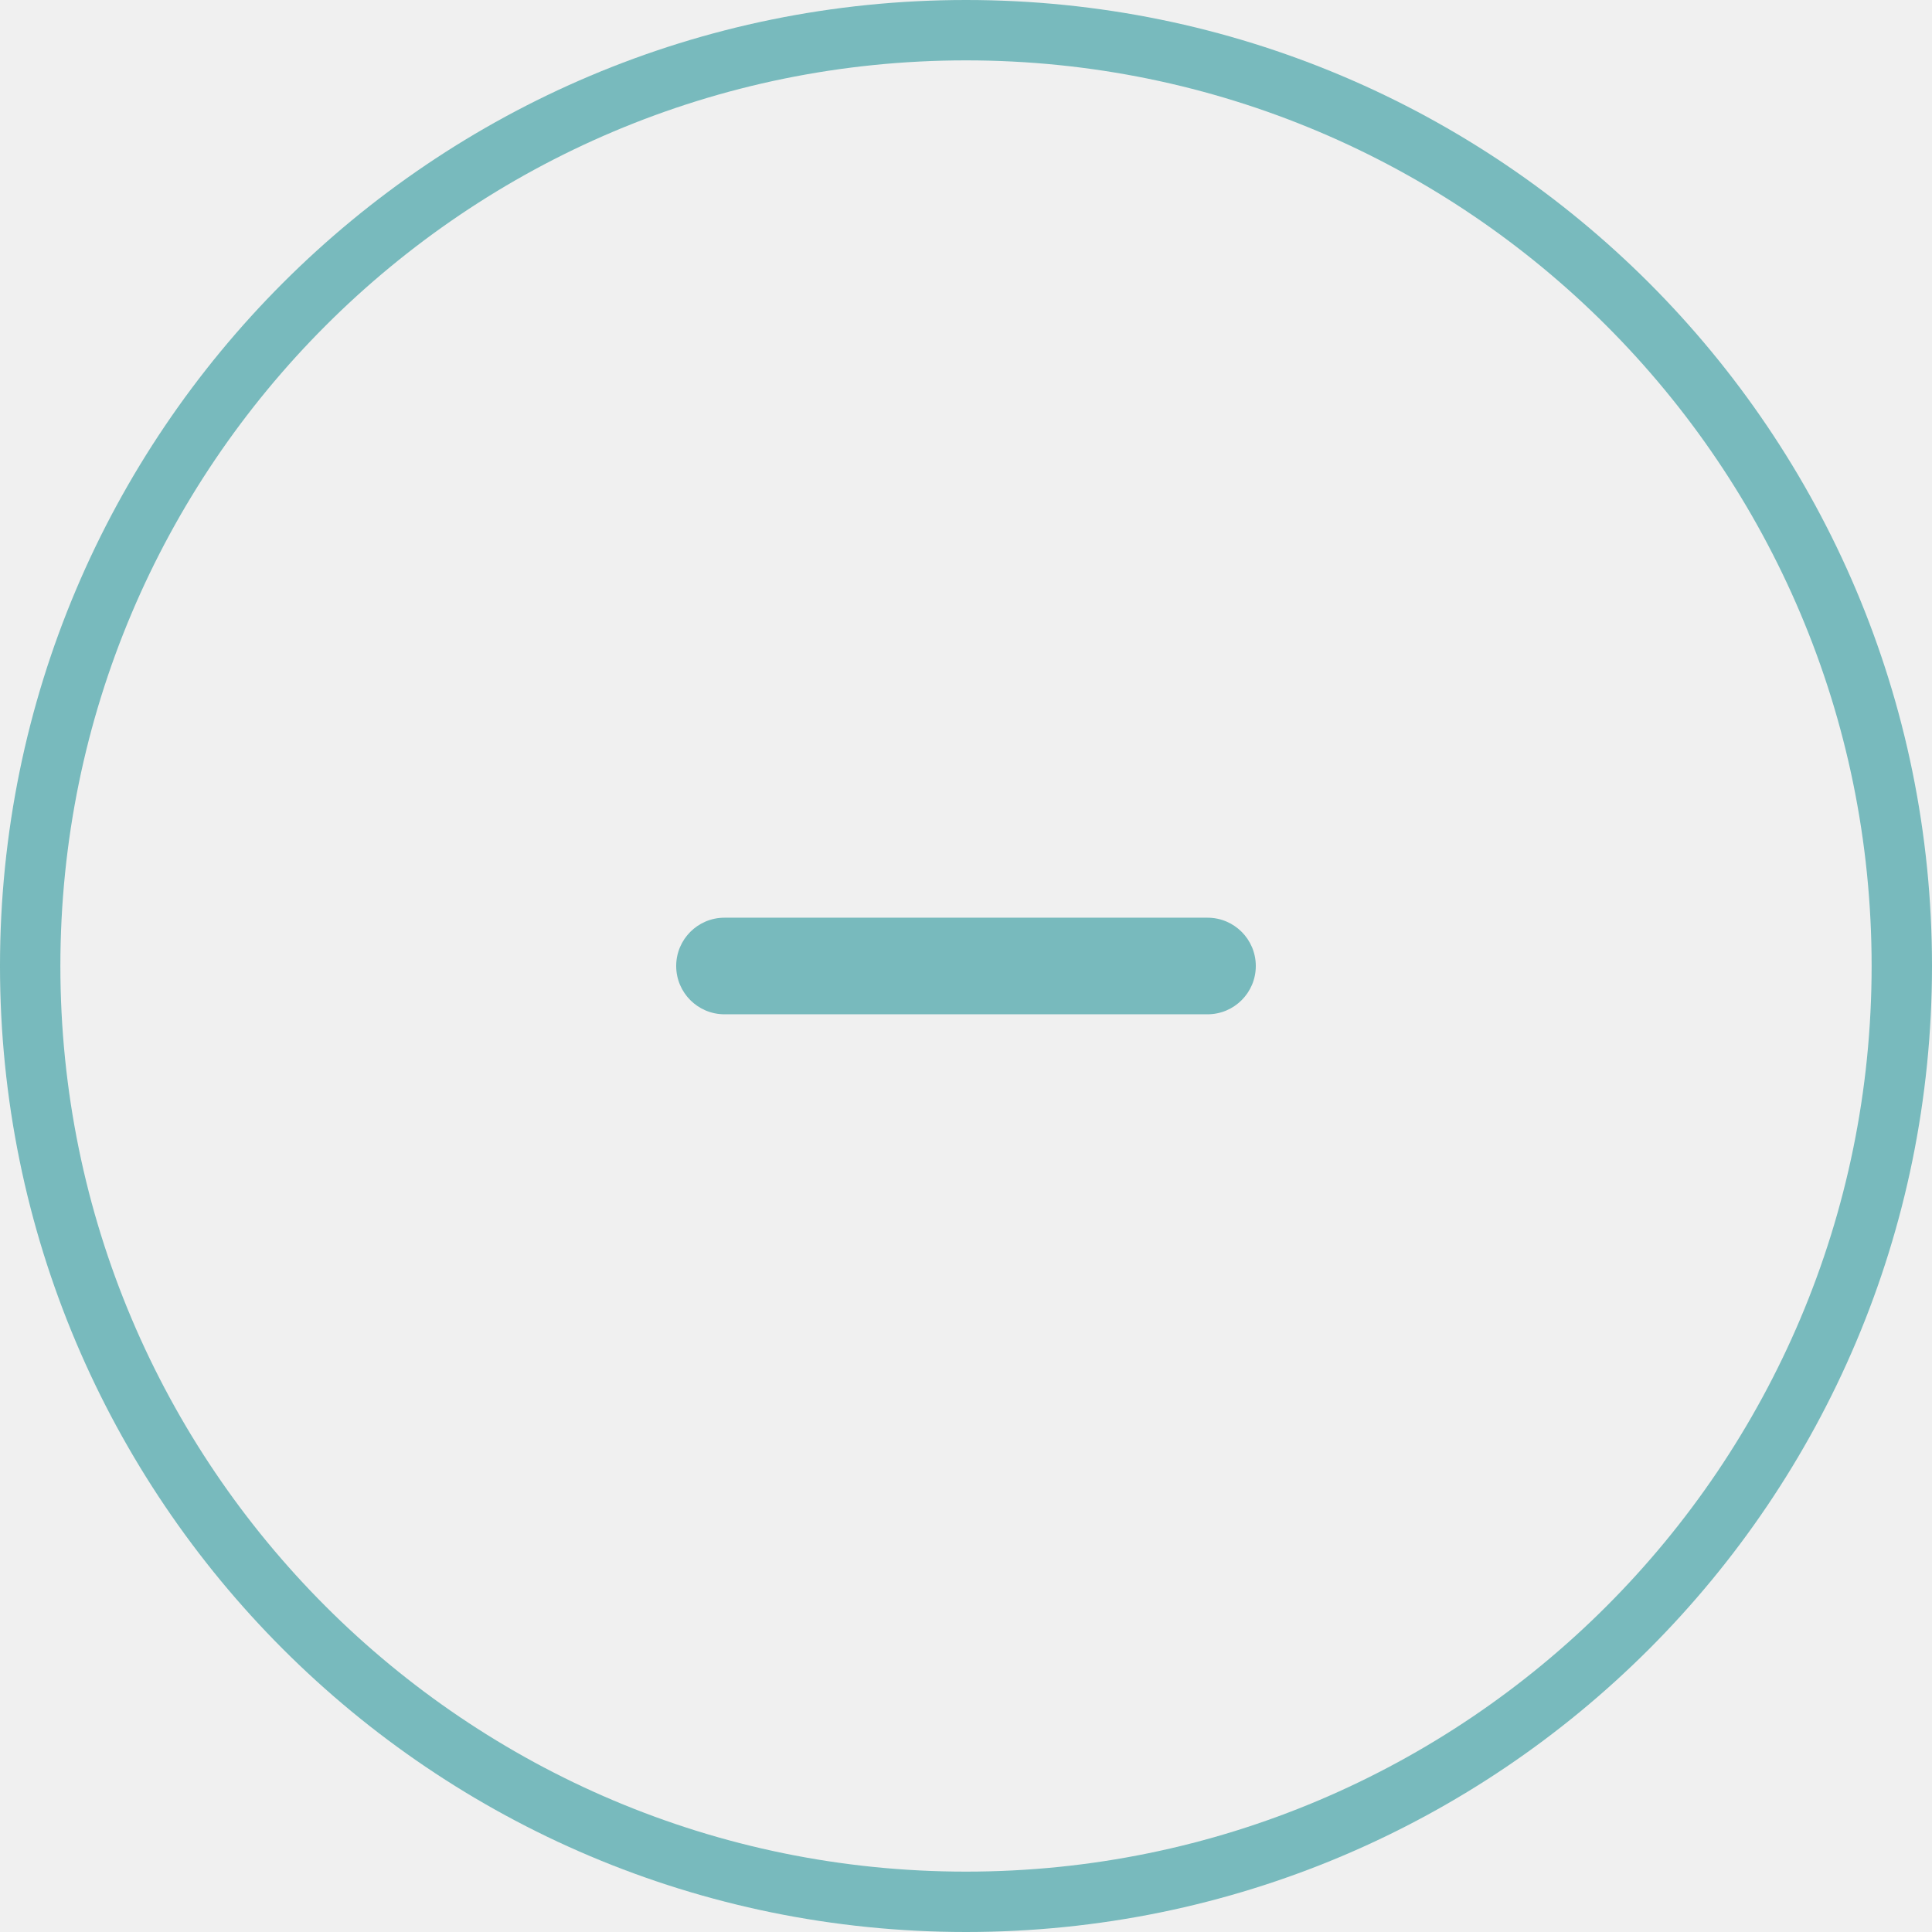
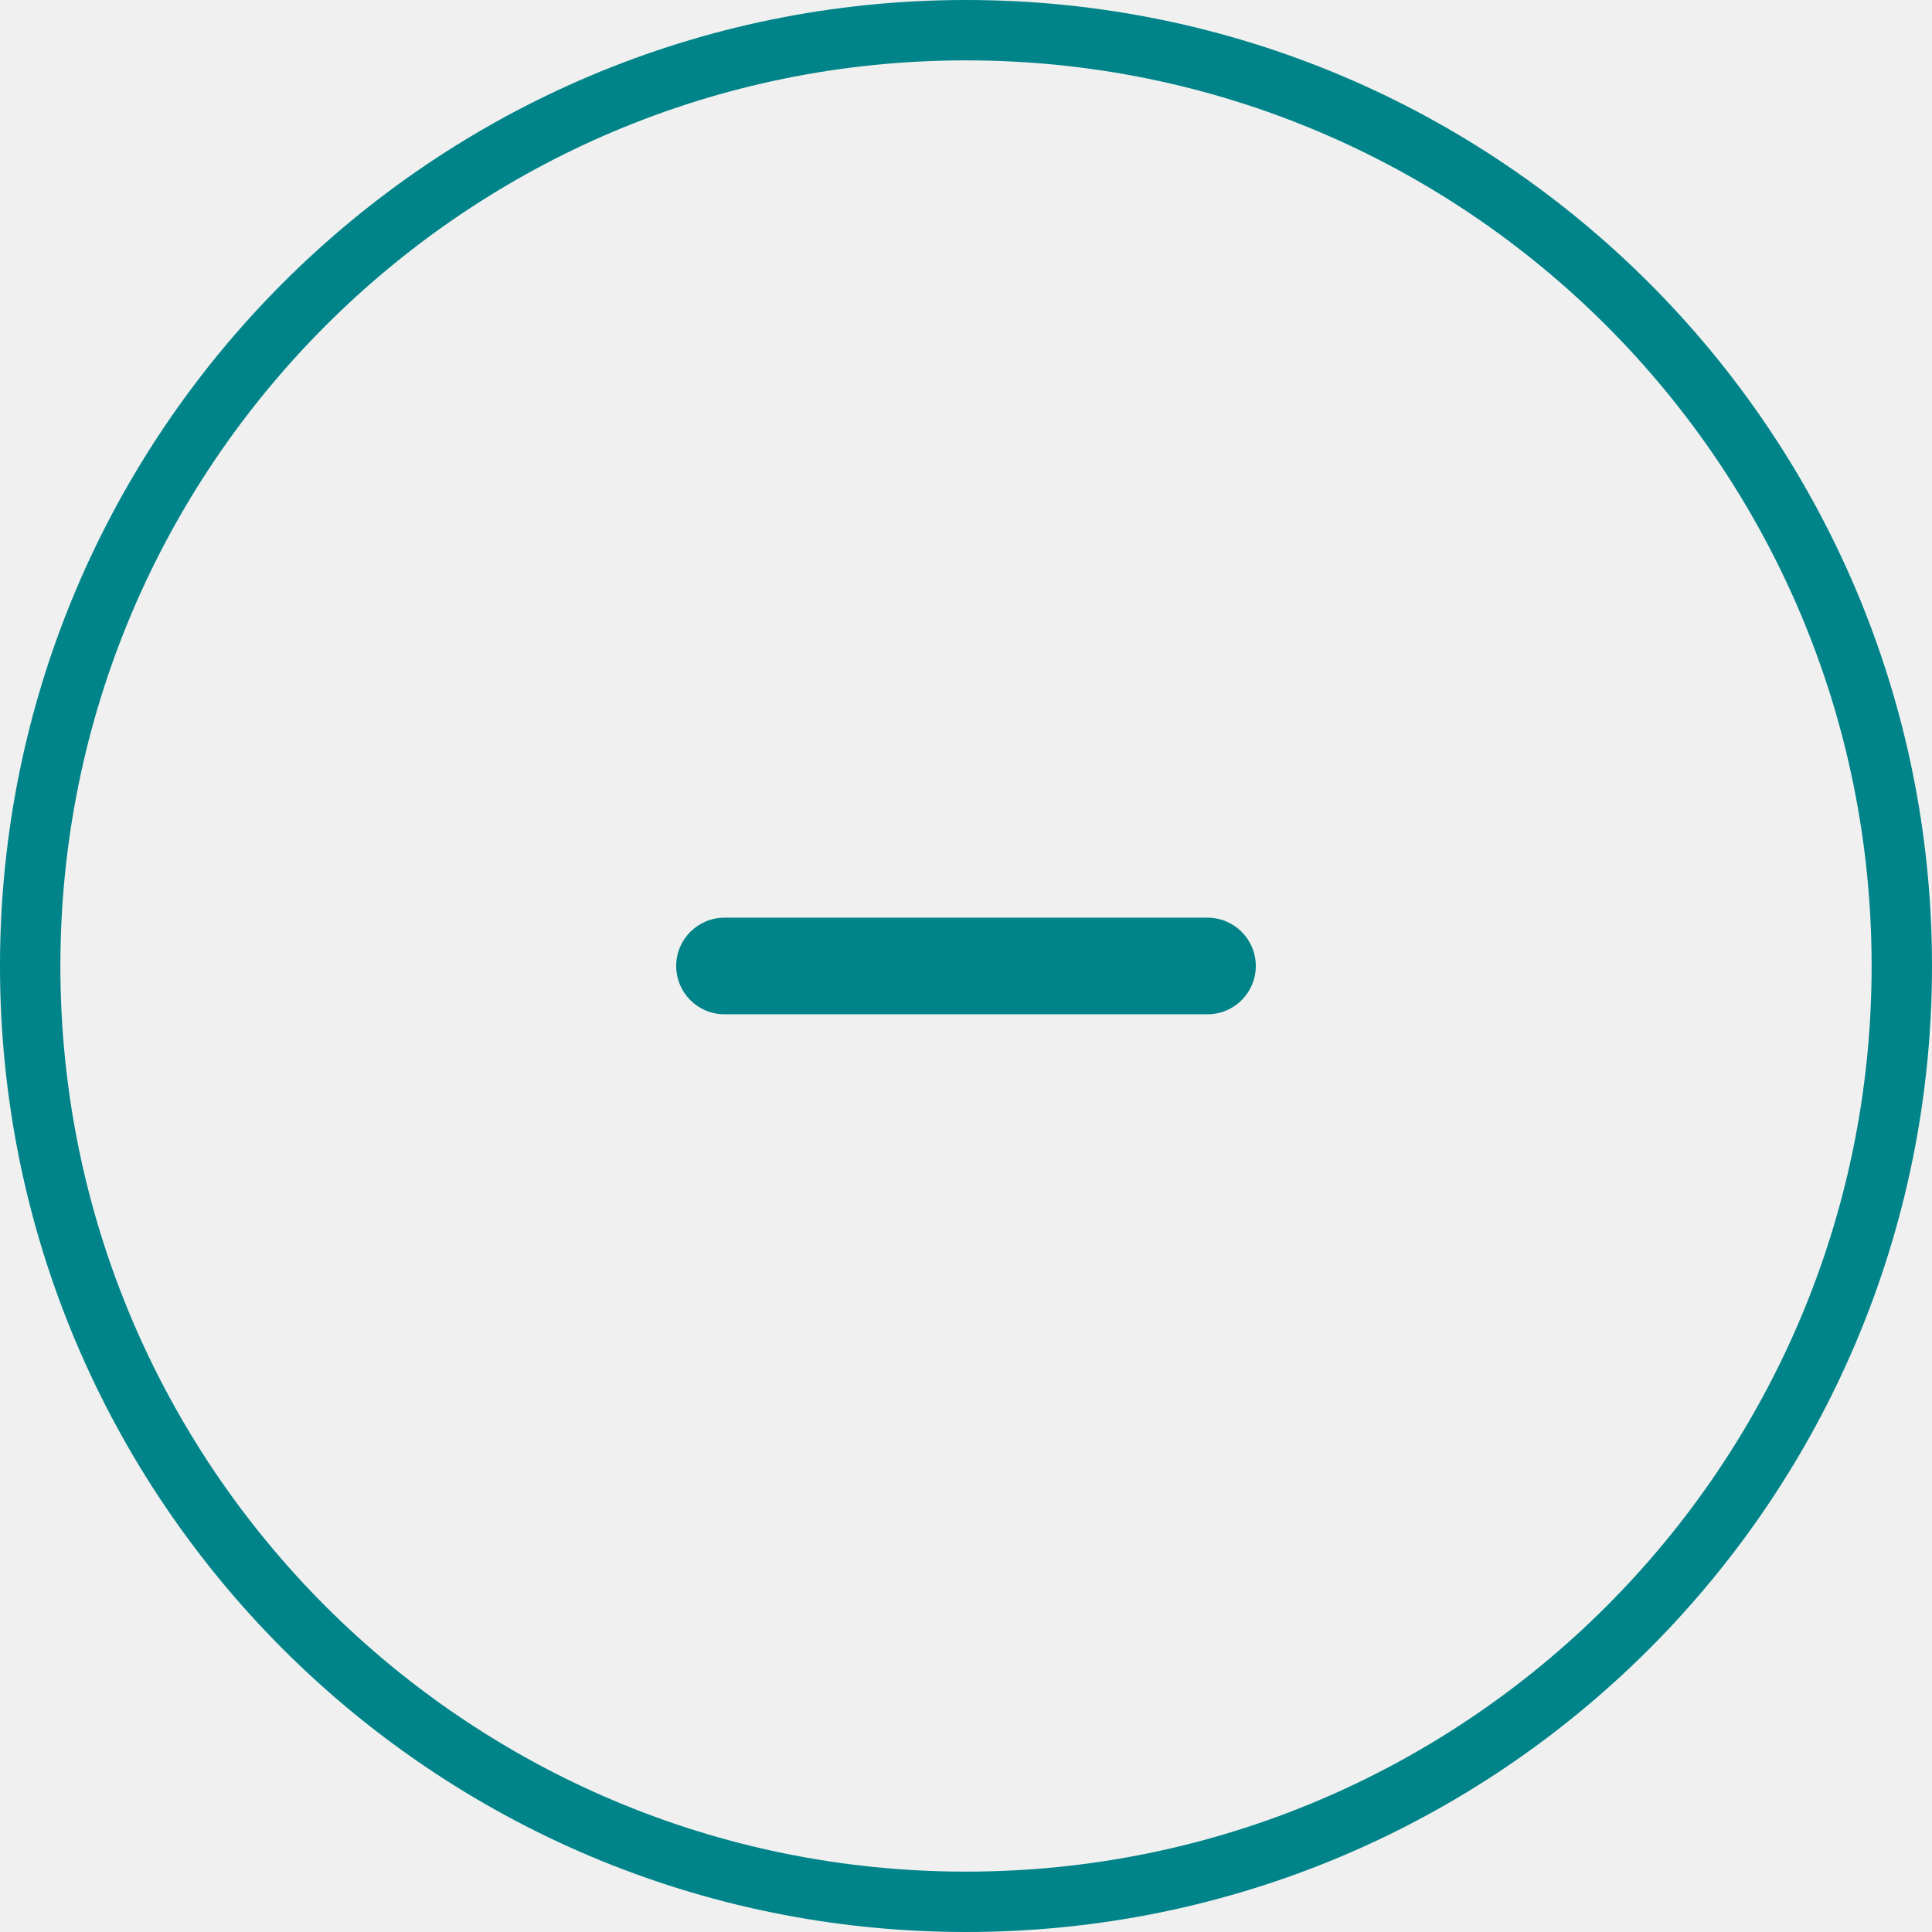
<svg xmlns="http://www.w3.org/2000/svg" xmlns:xlink="http://www.w3.org/1999/xlink" width="32" height="32" viewBox="0 0 32 32" version="1.1">
  <g id="Canvas" transform="translate(-3124 -3635)">
-     <g id="Group 3" opacity="0.5">
+     <g id="Group 3">
      <g id="minus">
        <g id="Rectangle-path">
          <use xlink:href="#path0_fill" transform="translate(3135.2 3650.2)" fill="#008489" />
        </g>
      </g>
      <g id="Rectangle 3">
        <mask id="mask0_outline_ins">
          <use xlink:href="#path1_fill" fill="white" transform="translate(3124 3635)" />
        </mask>
        <g mask="url(#mask0_outline_ins)">
          <use xlink:href="#path2_stroke_2x" transform="translate(3124 3635)" fill="#008489" />
        </g>
      </g>
    </g>
  </g>
  <defs>
    <path id="path0_fill" d="M 0 0.8C 0 0.358 0.358 0 0.8 0L 8.8 0C 9.242 0 9.6 0.358 9.6 0.8C 9.6 1.242 9.242 1.6 8.8 1.6L 0.8 1.6C 0.358 1.6 0 1.242 0 0.8Z" />
    <path id="path1_fill" fill-rule="evenodd" d="M 0 16C 0 7.163 7.163 0 16 0C 24.837 0 32 7.163 32 16C 32 24.837 24.837 32 16 32C 7.163 32 0 24.837 0 16Z" />
    <path id="path2_stroke_2x" d="M 16 31C 7.716 31 1 24.284 1 16L -1 16C -1 25.389 6.611 33 16 33L 16 31ZM 31 16C 31 24.284 24.284 31 16 31L 16 33C 25.389 33 33 25.389 33 16L 31 16ZM 16 1C 24.284 1 31 7.716 31 16L 33 16C 33 6.611 25.389 -1 16 -1L 16 1ZM 16 -1C 6.611 -1 -1 6.611 -1 16L 1 16C 1 7.716 7.716 1 16 1L 16 -1Z" />
  </defs>
</svg>
